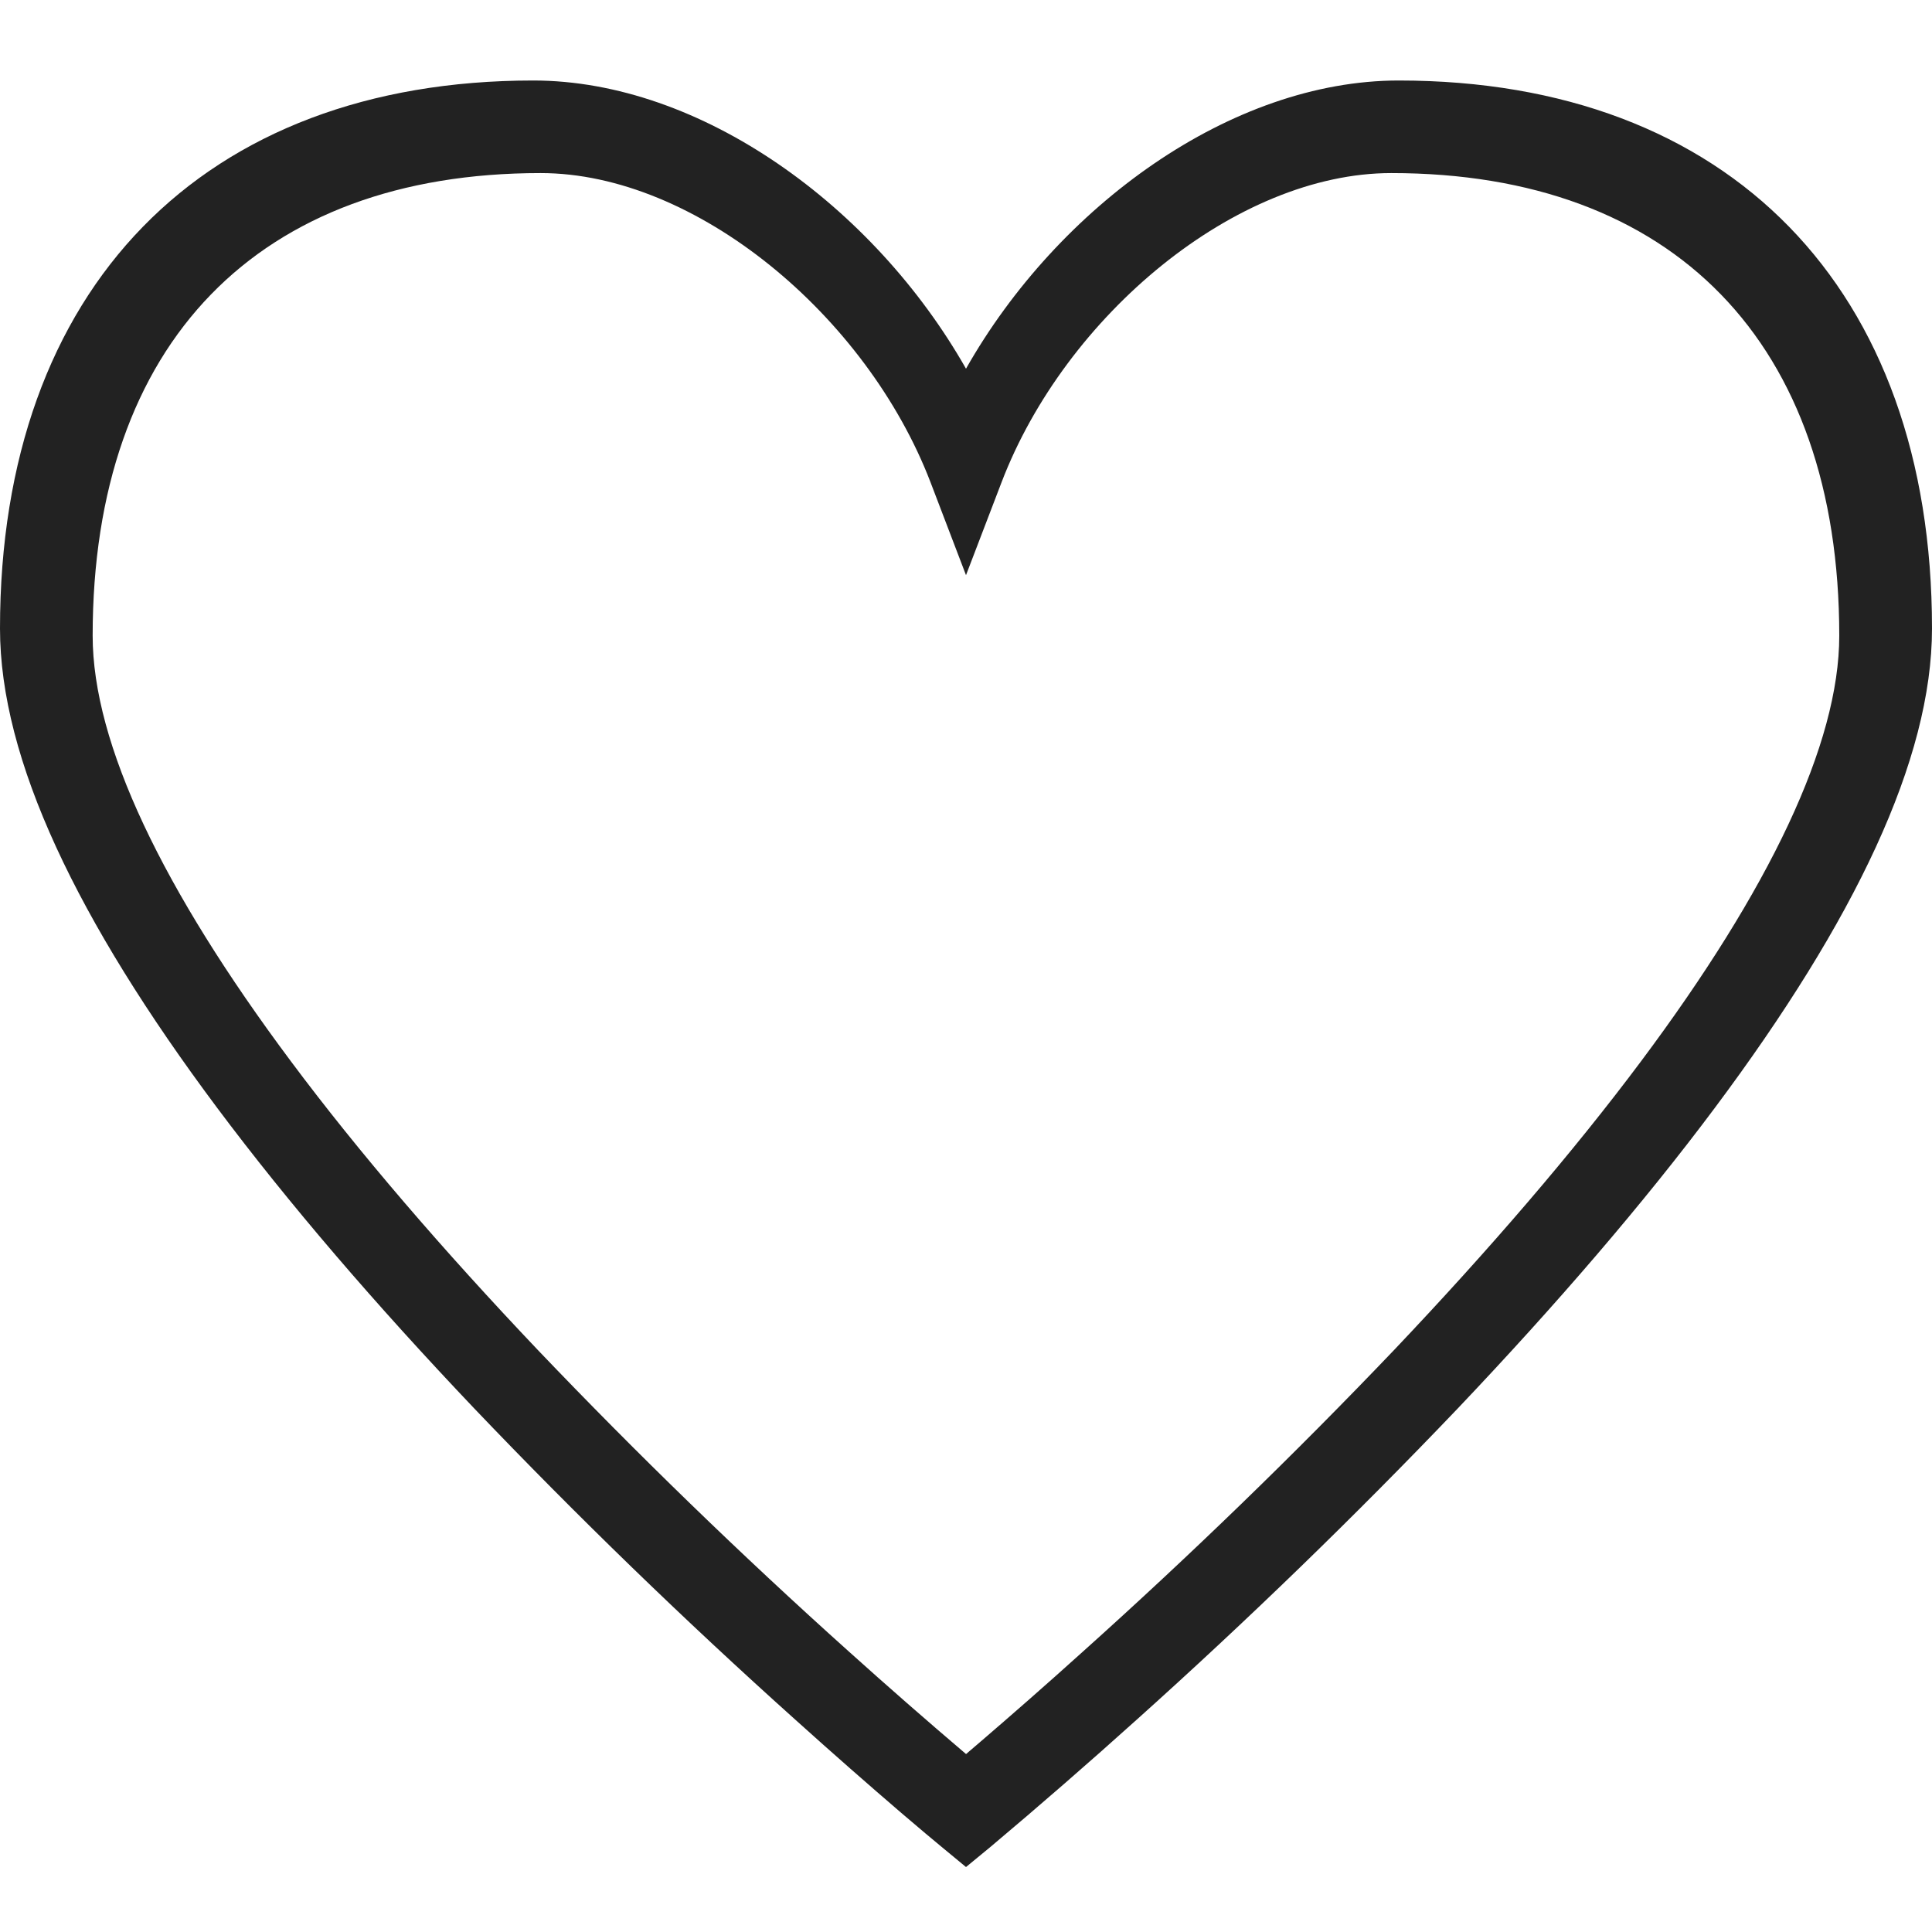
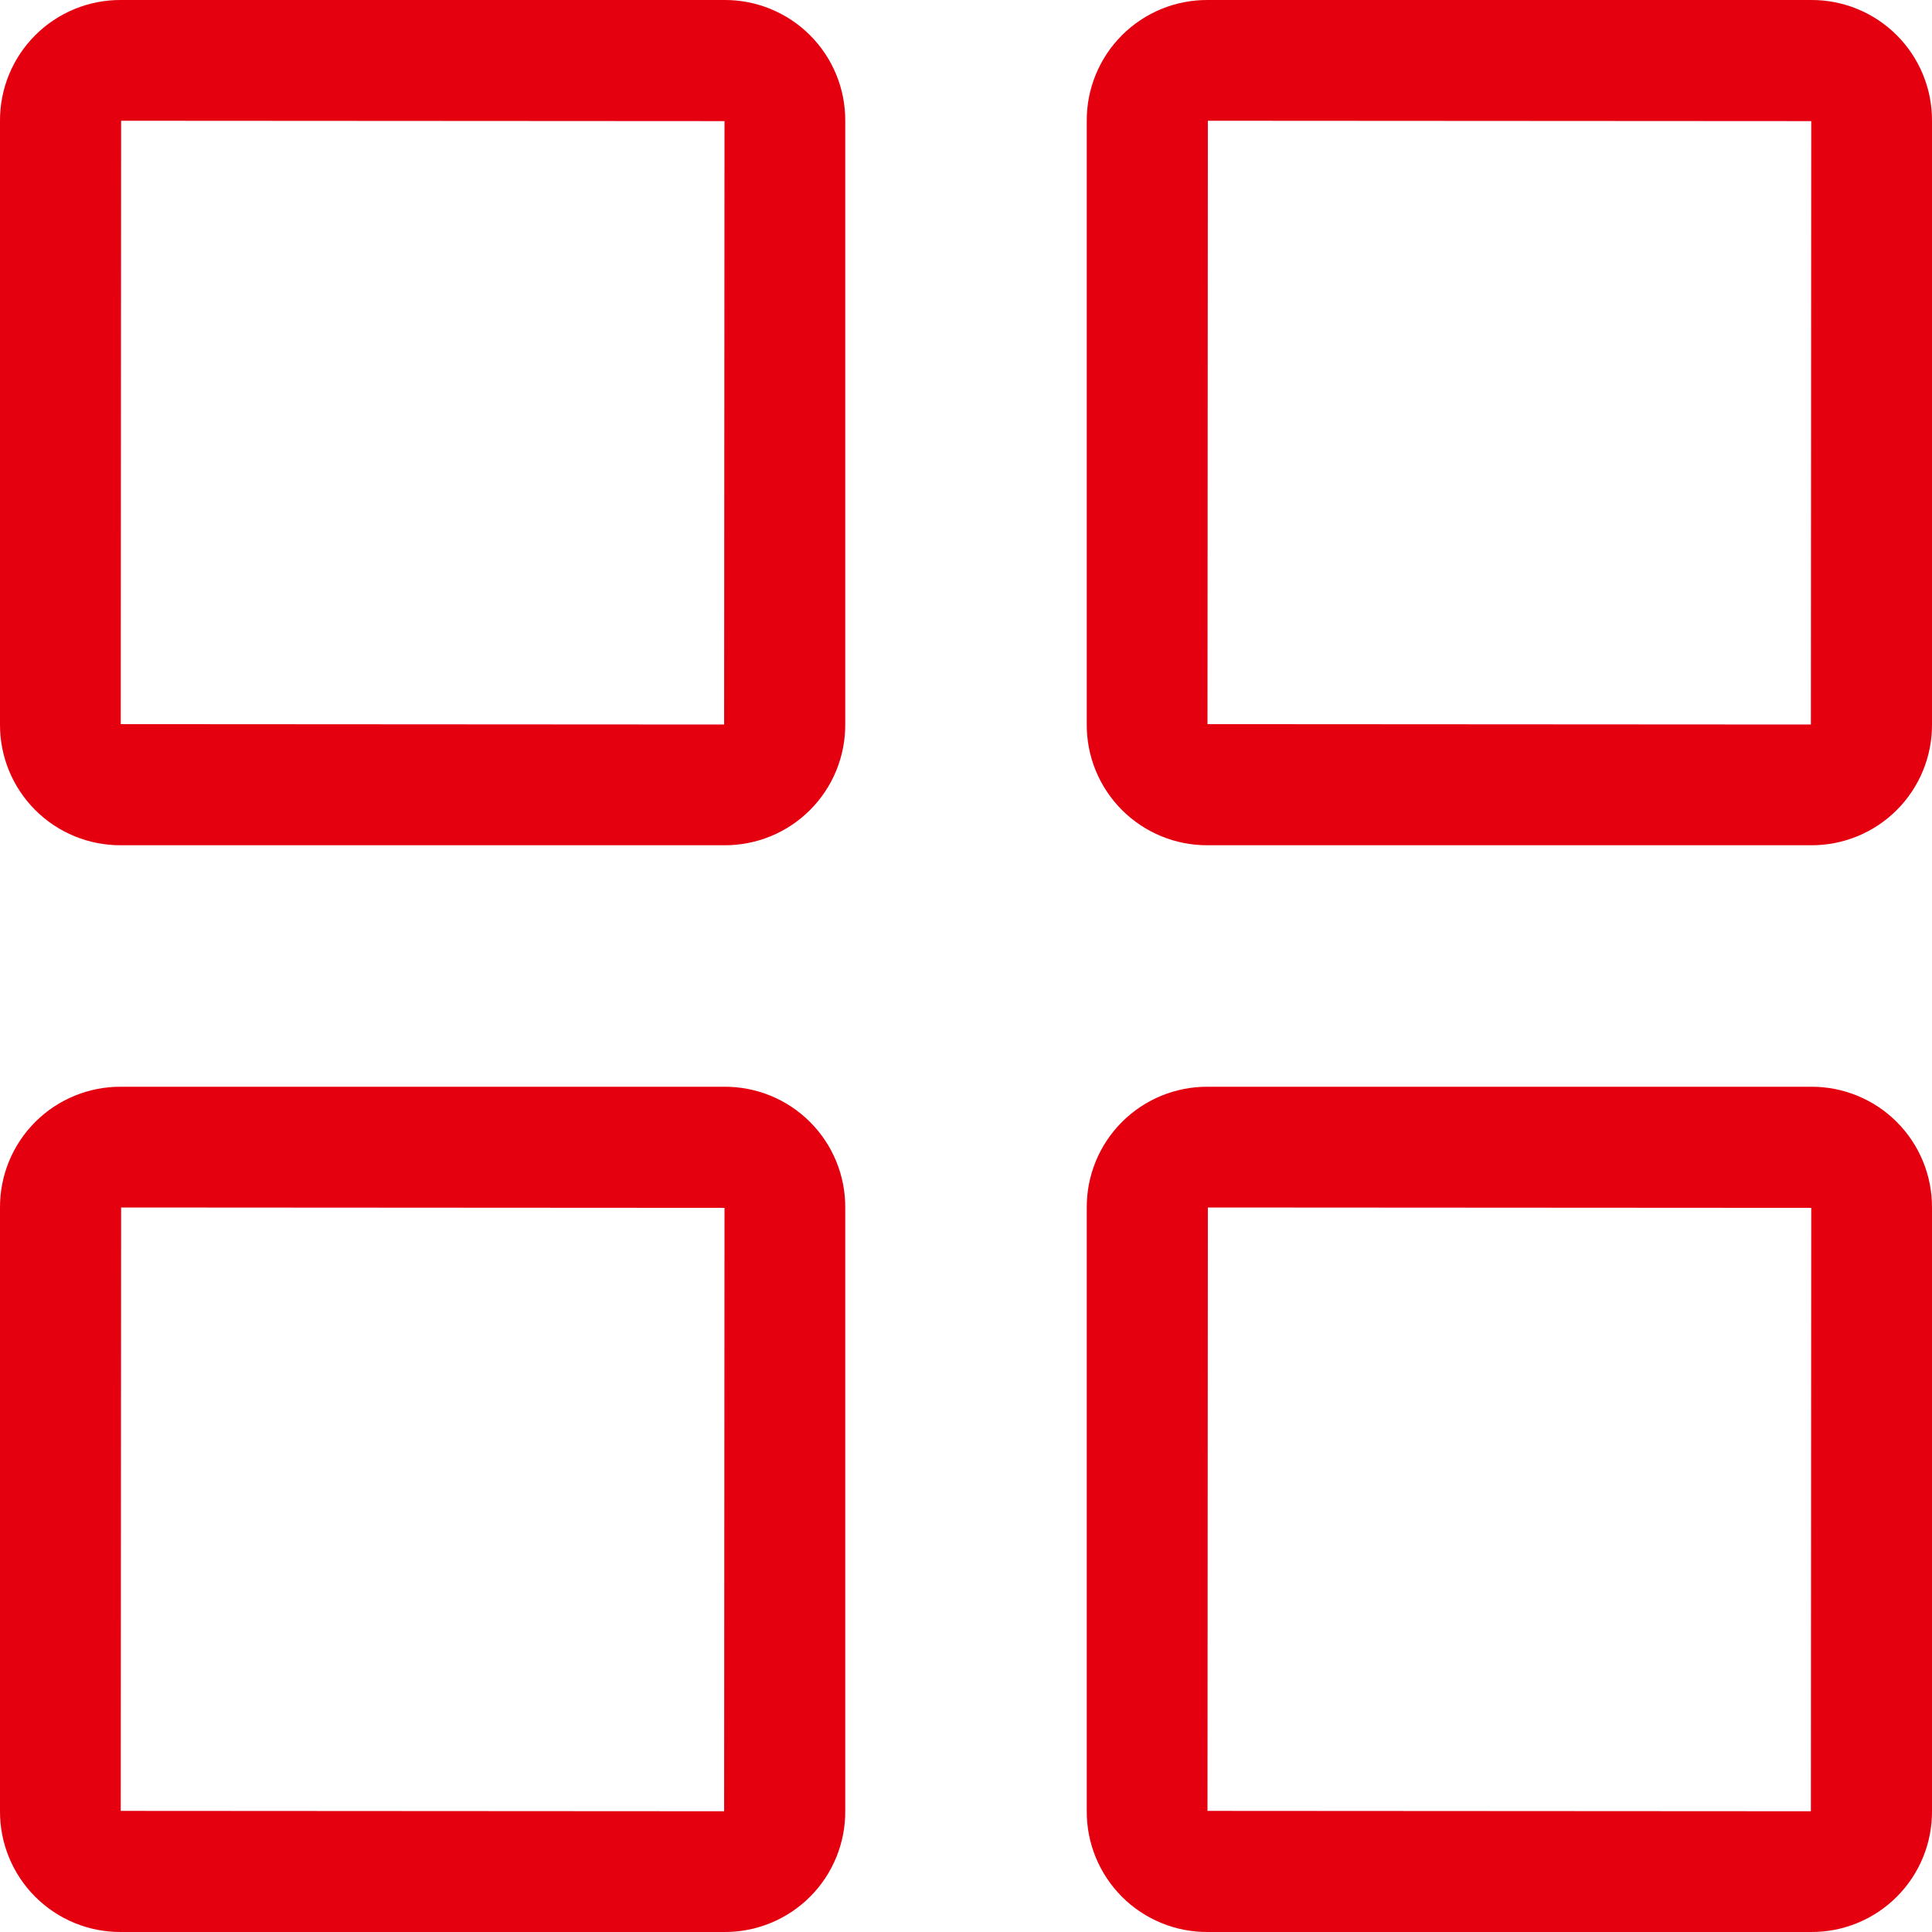
- <svg xmlns="http://www.w3.org/2000/svg" xmlns:xlink="http://www.w3.org/1999/xlink" width="24" height="24">
+ <svg xmlns="http://www.w3.org/2000/svg" xmlns:xlink="http://www.w3.org/1999/xlink" width="16" height="16">
  <defs>
-     <path d="M17.376 1C21.476 1 24 3.578 24 7.807c0 1.628-.961 3.63-2.696 5.953-.89 1.192-1.97 2.446-3.196 3.737a71.66 71.66 0 0 1-3.987 3.865 71.495 71.495 0 0 1-1.816 1.58l-.305.251-.305-.252c-.093-.076-.264-.22-.503-.424-.396-.34-.838-.727-1.313-1.155a71.66 71.66 0 0 1-3.987-3.865c-1.227-1.291-2.305-2.545-3.196-3.737C.961 11.437 0 9.435 0 7.807 0 3.578 2.524 1 6.624 1c2.08 0 4.23 1.562 5.376 3.58C13.145 2.56 15.294 1 17.376 1zM12 21.79l.18-.154c.383-.329.812-.704 1.273-1.12a69.488 69.488 0 0 0 3.865-3.746c1.18-1.244 2.217-2.448 3.068-3.587 1.593-2.132 2.462-3.943 2.462-5.286 0-3.64-2.063-5.747-5.565-5.747-1.927 0-4.049 1.768-4.842 3.843L12 7.145l-.44-1.152C10.765 3.919 8.642 2.15 6.716 2.15c-3.502 0-5.565 2.107-5.565 5.747 0 1.343.87 3.154 2.462 5.286.85 1.14 1.887 2.343 3.068 3.587a69.488 69.488 0 0 0 3.865 3.747A69.313 69.313 0 0 0 12 21.789z" id="prefix__a" />
+     <path d="M5 9.997L9.997 10 10 5.003 5.003 5 5 9.997zM4 5.003A.996.996 0 0 1 5.003 4h4.994A.996.996 0 0 1 11 5.003v4.994A.996.996 0 0 1 9.997 11H5.003A.996.996 0 0 1 4 9.997V5.003zm1 13.994L9.997 19 10 14.003 5.003 14 5 18.997zm-1-4.994A.996.996 0 0 1 5.003 13h4.994A.996.996 0 0 1 11 14.003v4.994A.996.996 0 0 1 9.997 20H5.003A.996.996 0 0 1 4 18.997v-4.994zm10-4.006l4.997.003L19 5.003 14.003 5 14 9.997zm-1-4.994A.996.996 0 0 1 14.003 4h4.994A.996.996 0 0 1 20 5.003v4.994A.996.996 0 0 1 18.997 11h-4.994A.996.996 0 0 1 13 9.997V5.003zm1 13.994l4.997.003.003-4.997L14.003 14 14 18.997zm-1-4.994A.996.996 0 0 1 14.003 13h4.994A.996.996 0 0 1 20 14.003v4.994A.996.996 0 0 1 18.997 20h-4.994A.996.996 0 0 1 13 18.997v-4.994z" id="prefix__a" />
  </defs>
-   <g fill="none" fill-rule="evenodd">
+   <g transform="translate(-4 -4)" fill="none" fill-rule="evenodd">
    <path d="M0 0h24v24H0z" />
-     <use fill="#222" xlink:href="#prefix__a" />
+     <use fill="#E50010" xlink:href="#prefix__a" />
  </g>
</svg>
